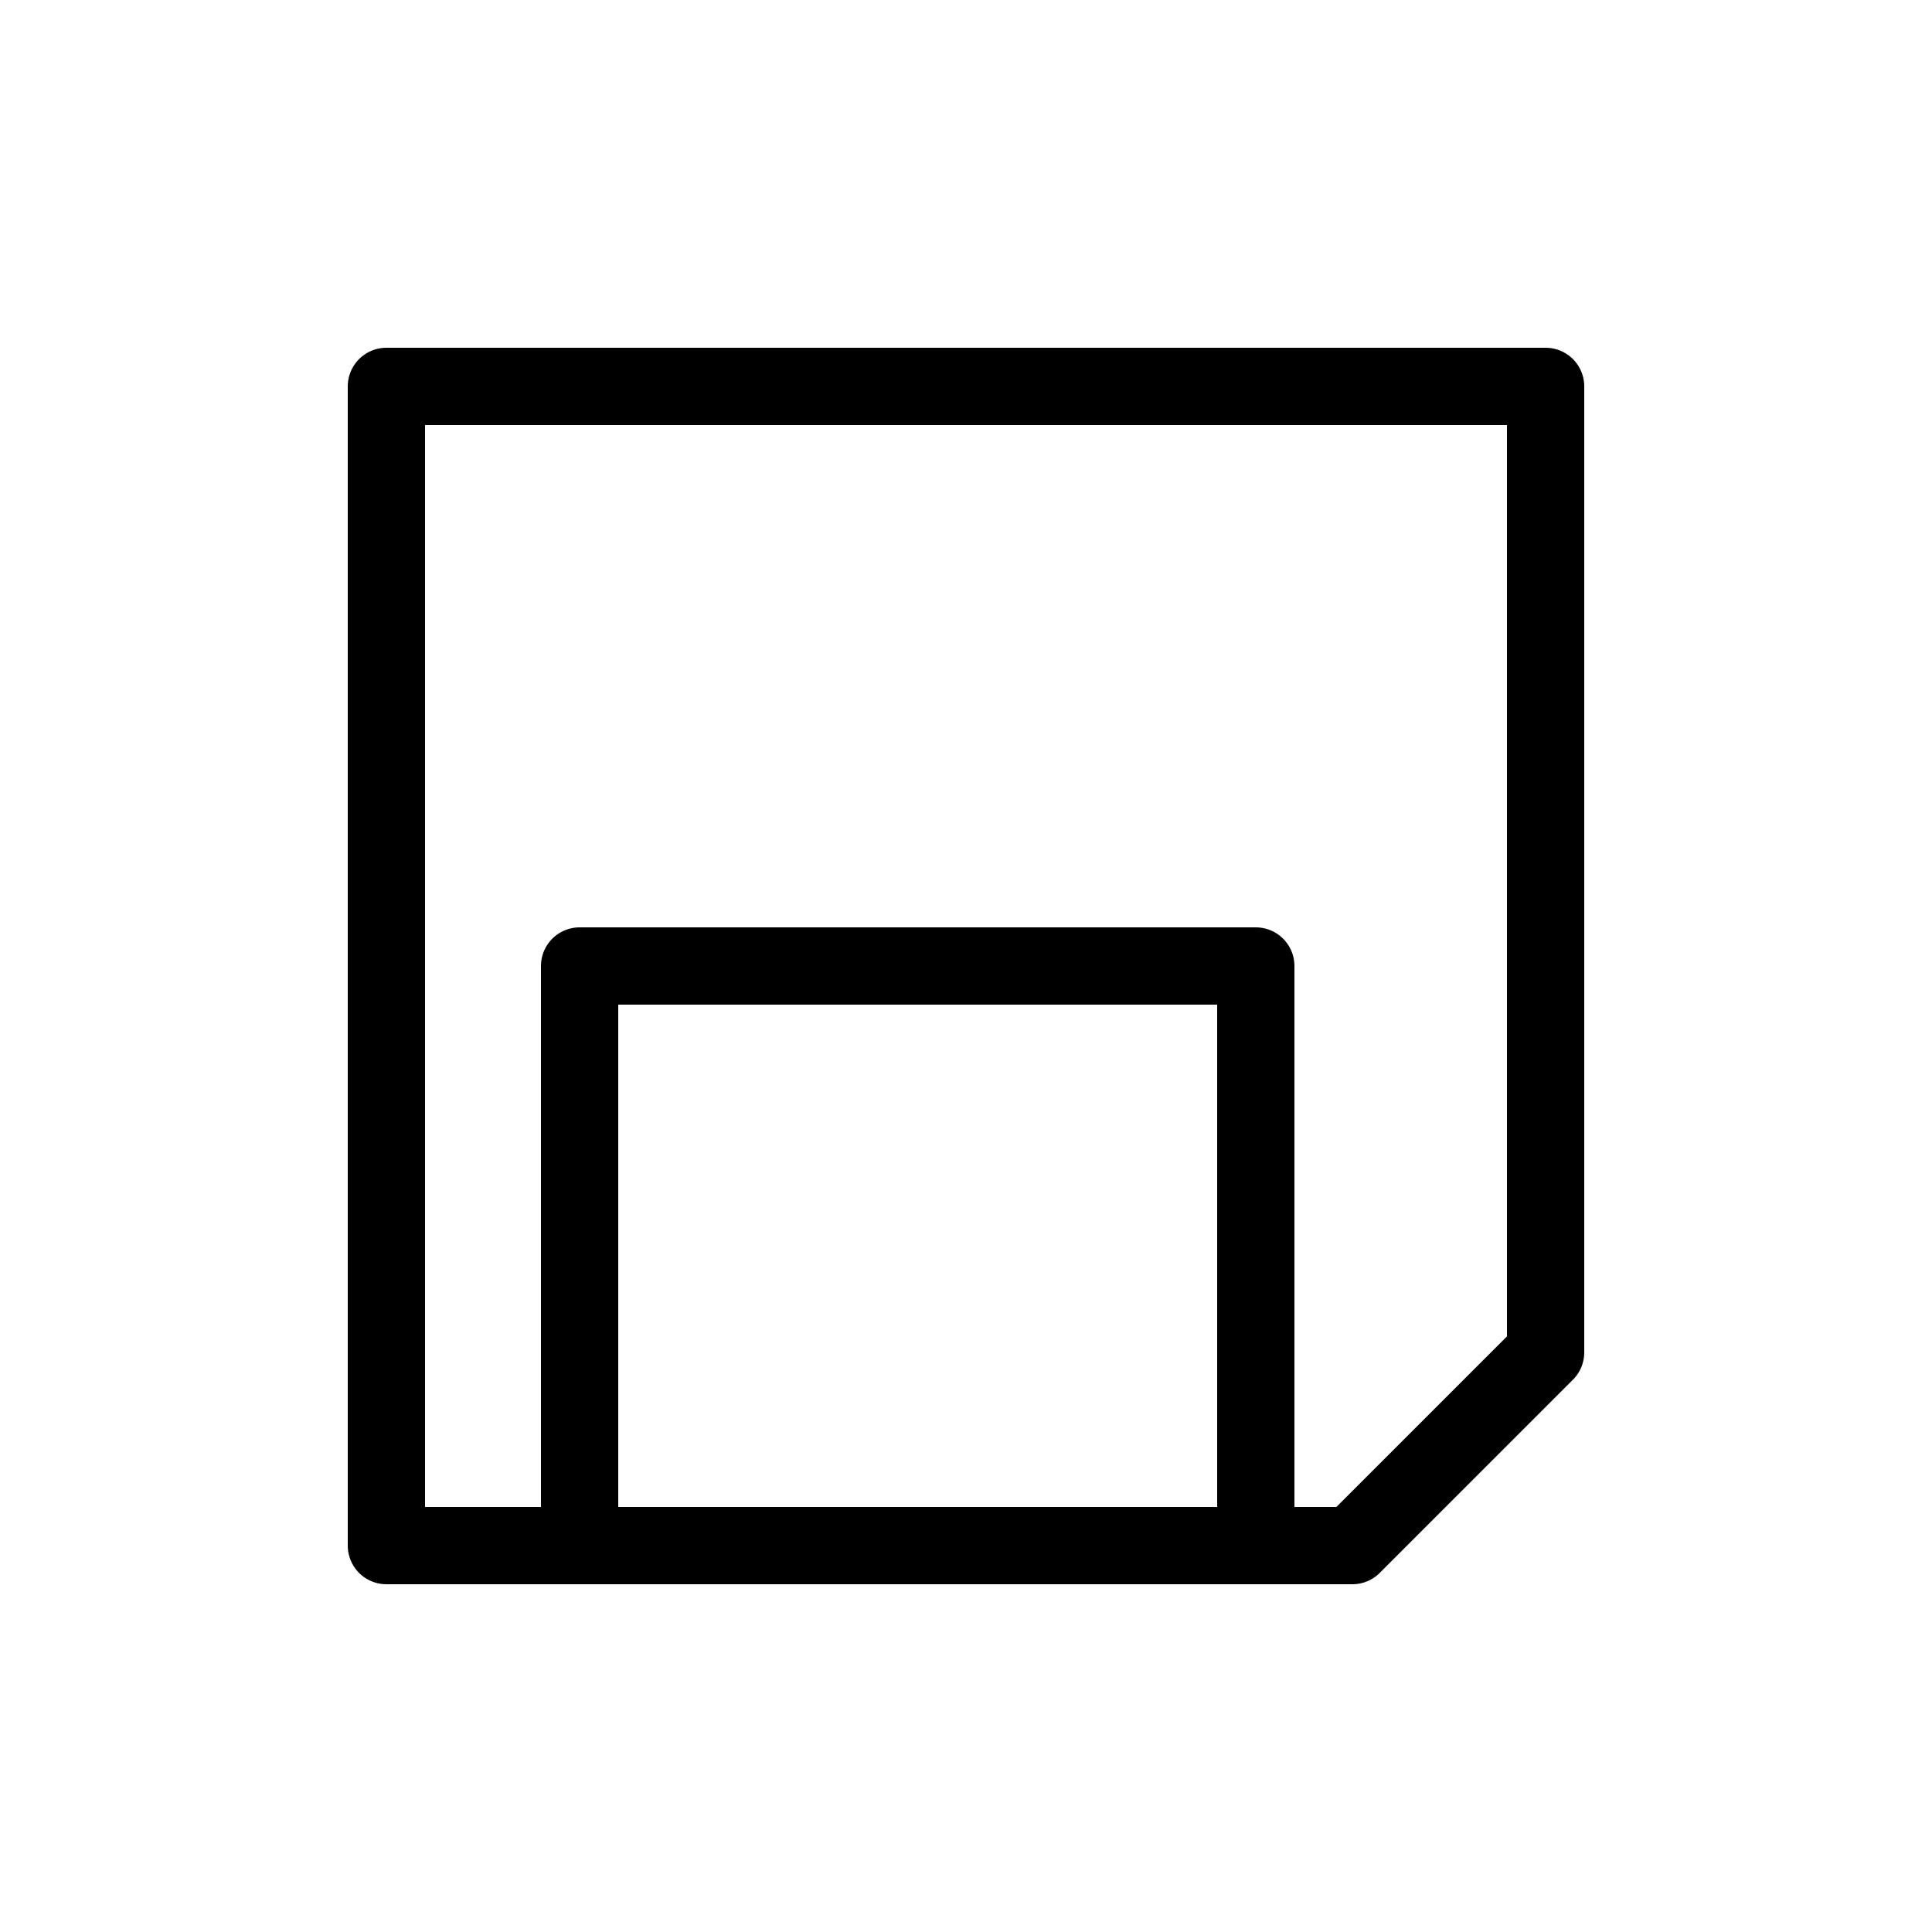
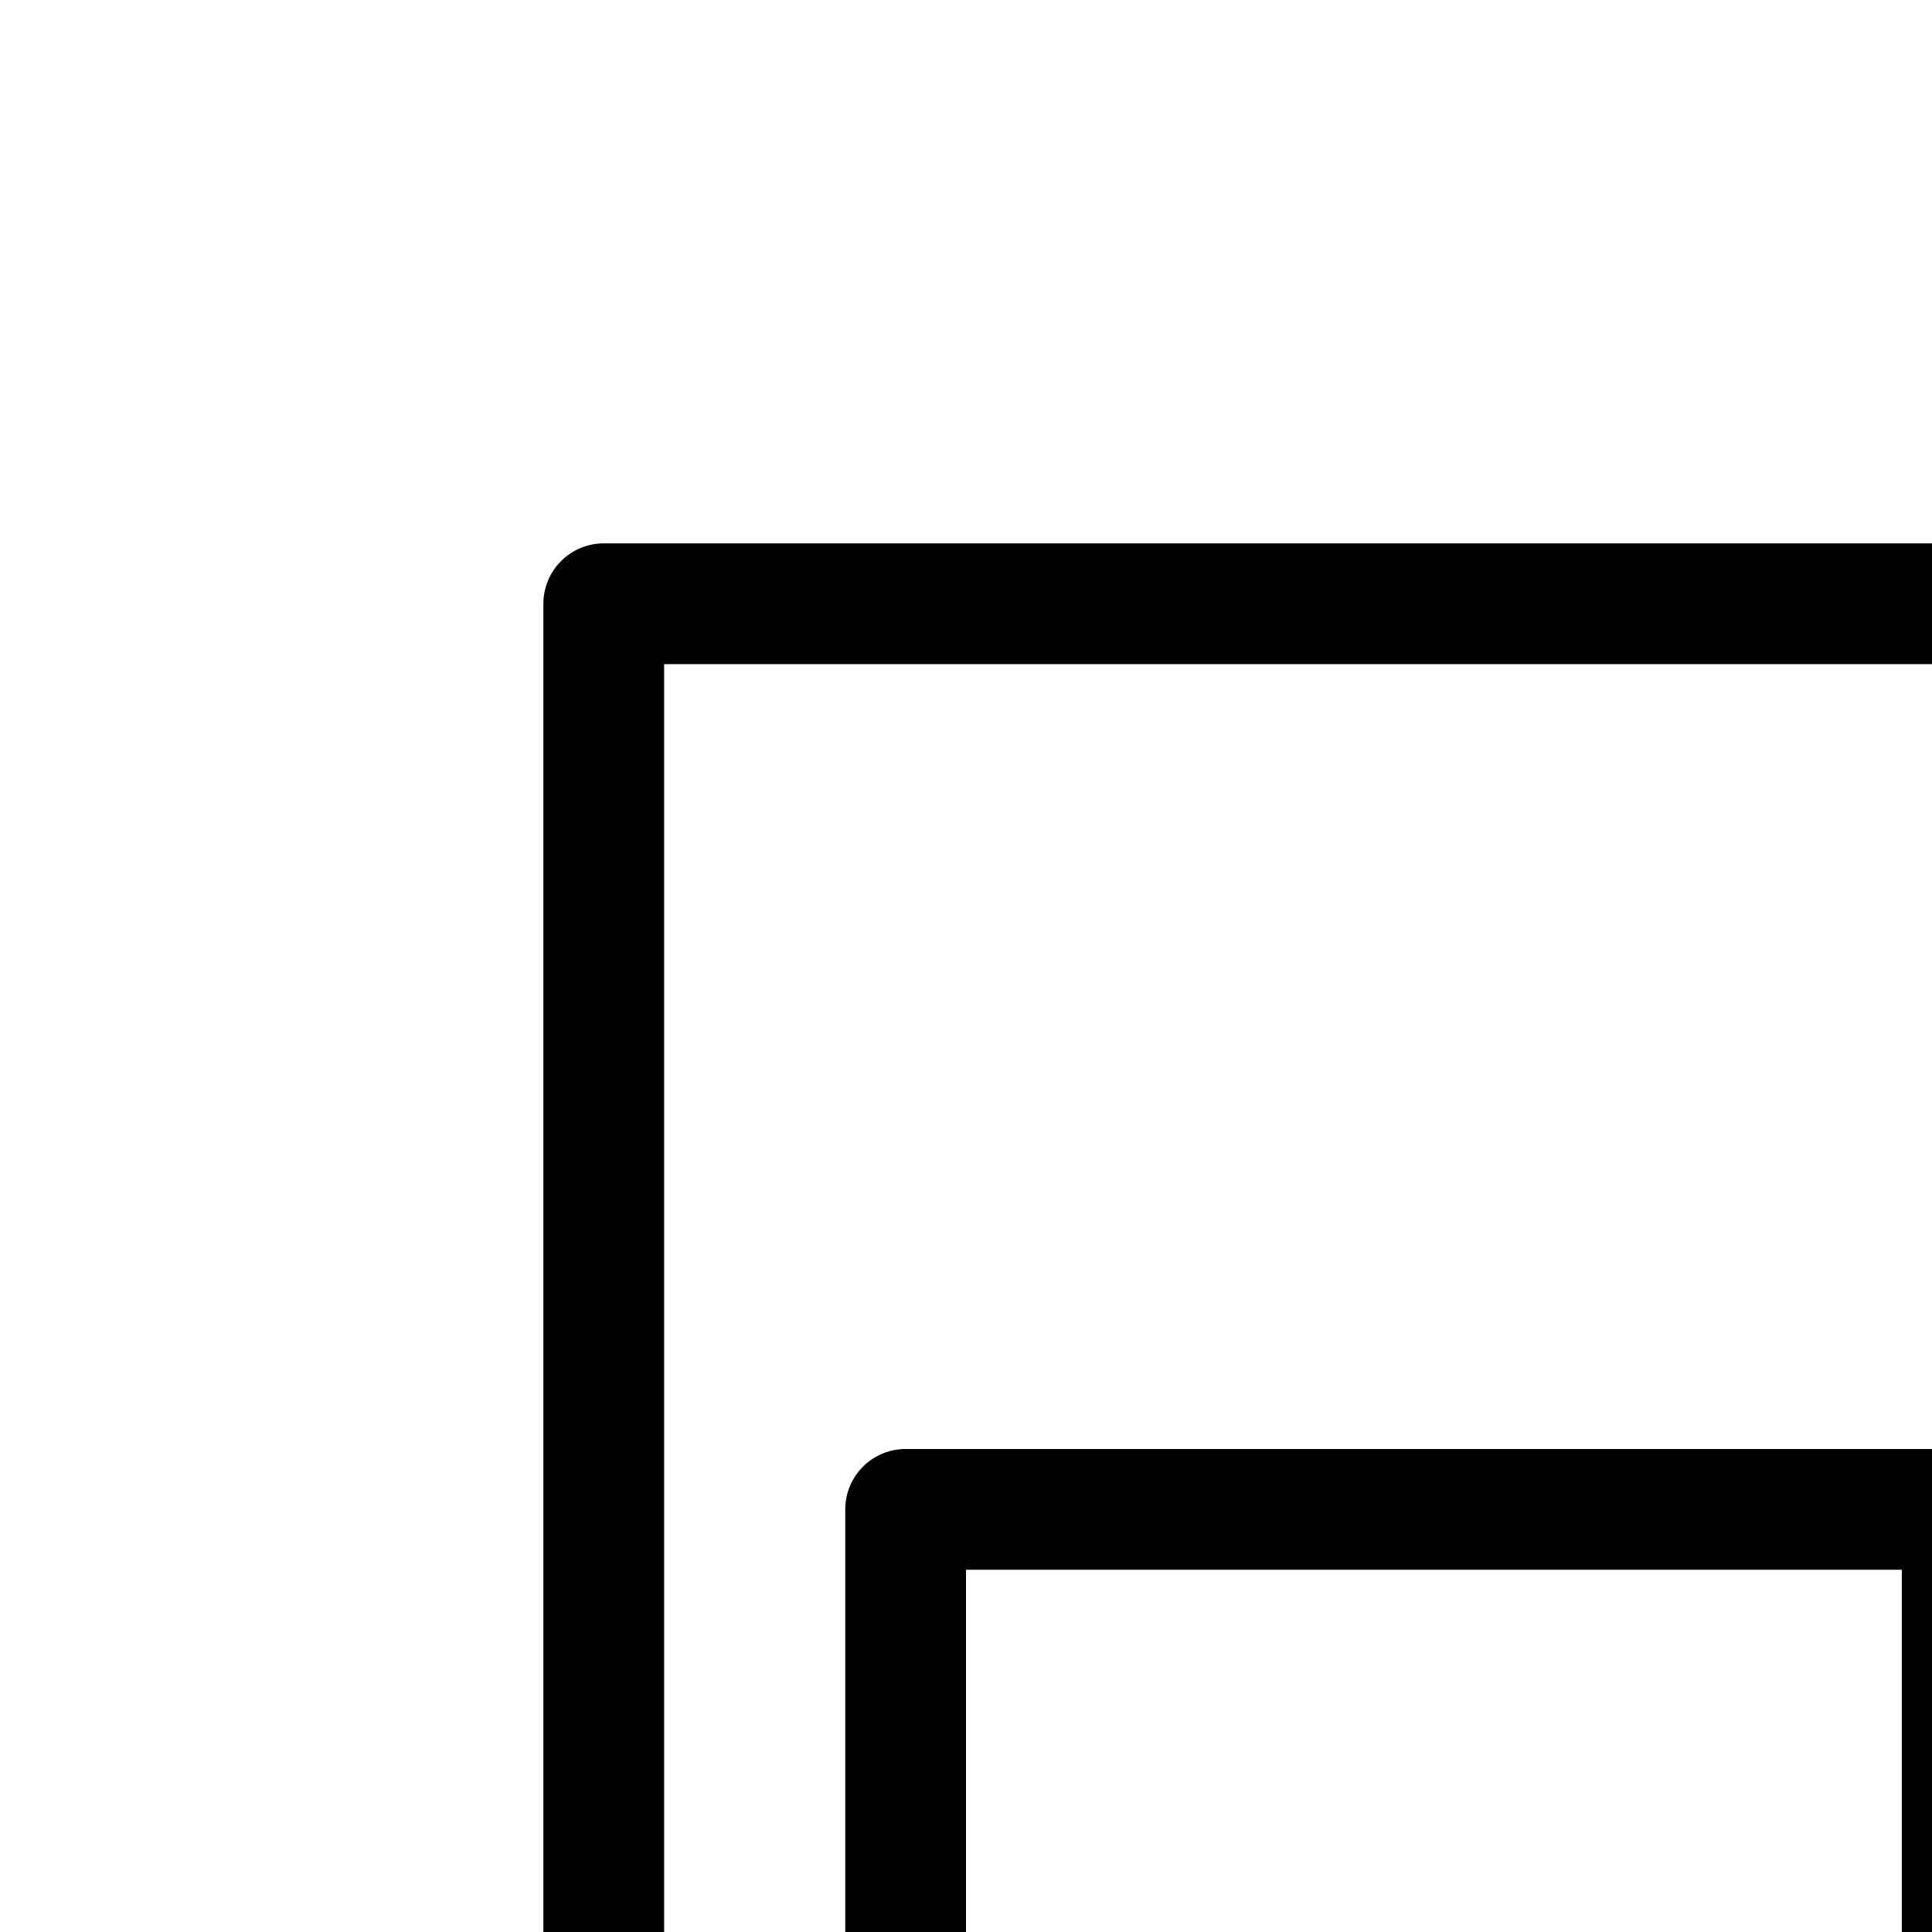
- <svg xmlns="http://www.w3.org/2000/svg" width="100" height="100">
+ <svg xmlns="http://www.w3.org/2000/svg" width="{dim}" height="{dim}">
  <defs>
    <style>
- 
        g {
            stroke-linecap: round;
            stroke-linejoin: round;
- 		}
- 
+         }
	</style>
  </defs>
-   <g>
+   <g transform="scale({scale})">
    <path d="M20,80 L20,20 L80,20 L80,70 L70,80 L20,80" fill="none" stroke="black" stroke-width="4" />
    <path d="M30,80 L30,50 L65,50 L65,80" fill="none" stroke="black" stroke-width="4" />

	Sorry, your browser does not support SVG!
</g>
</svg>
